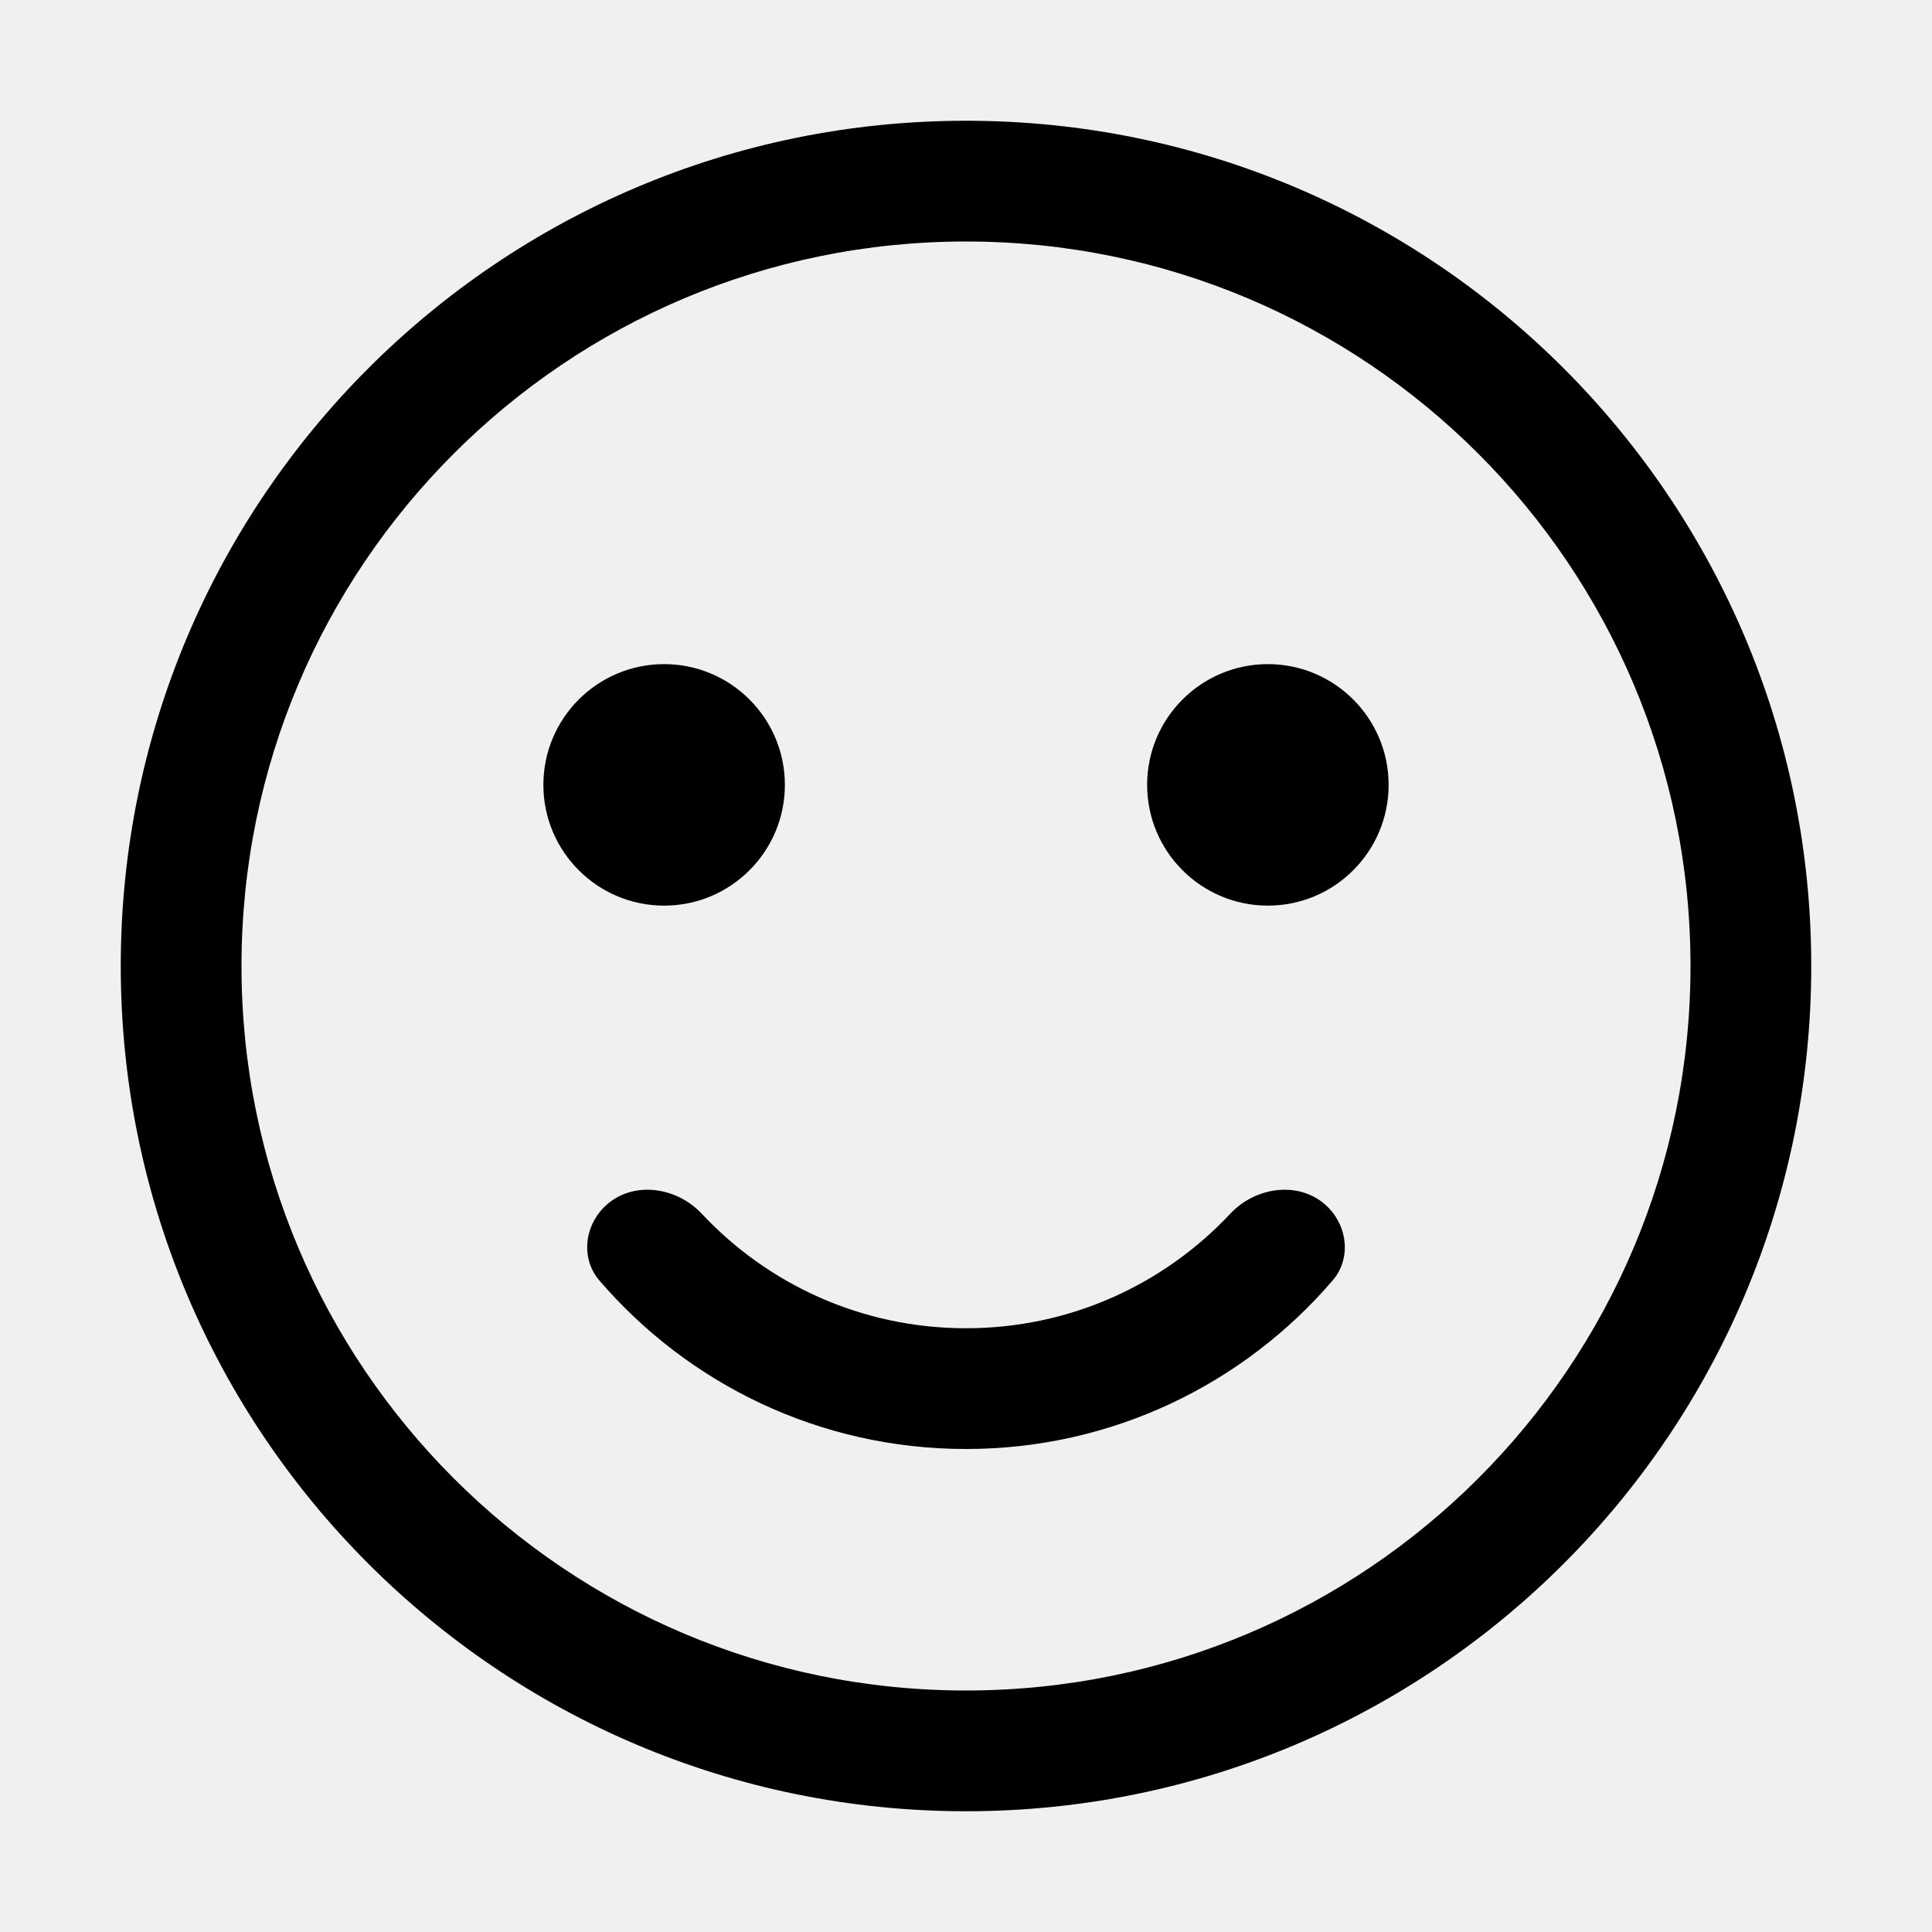
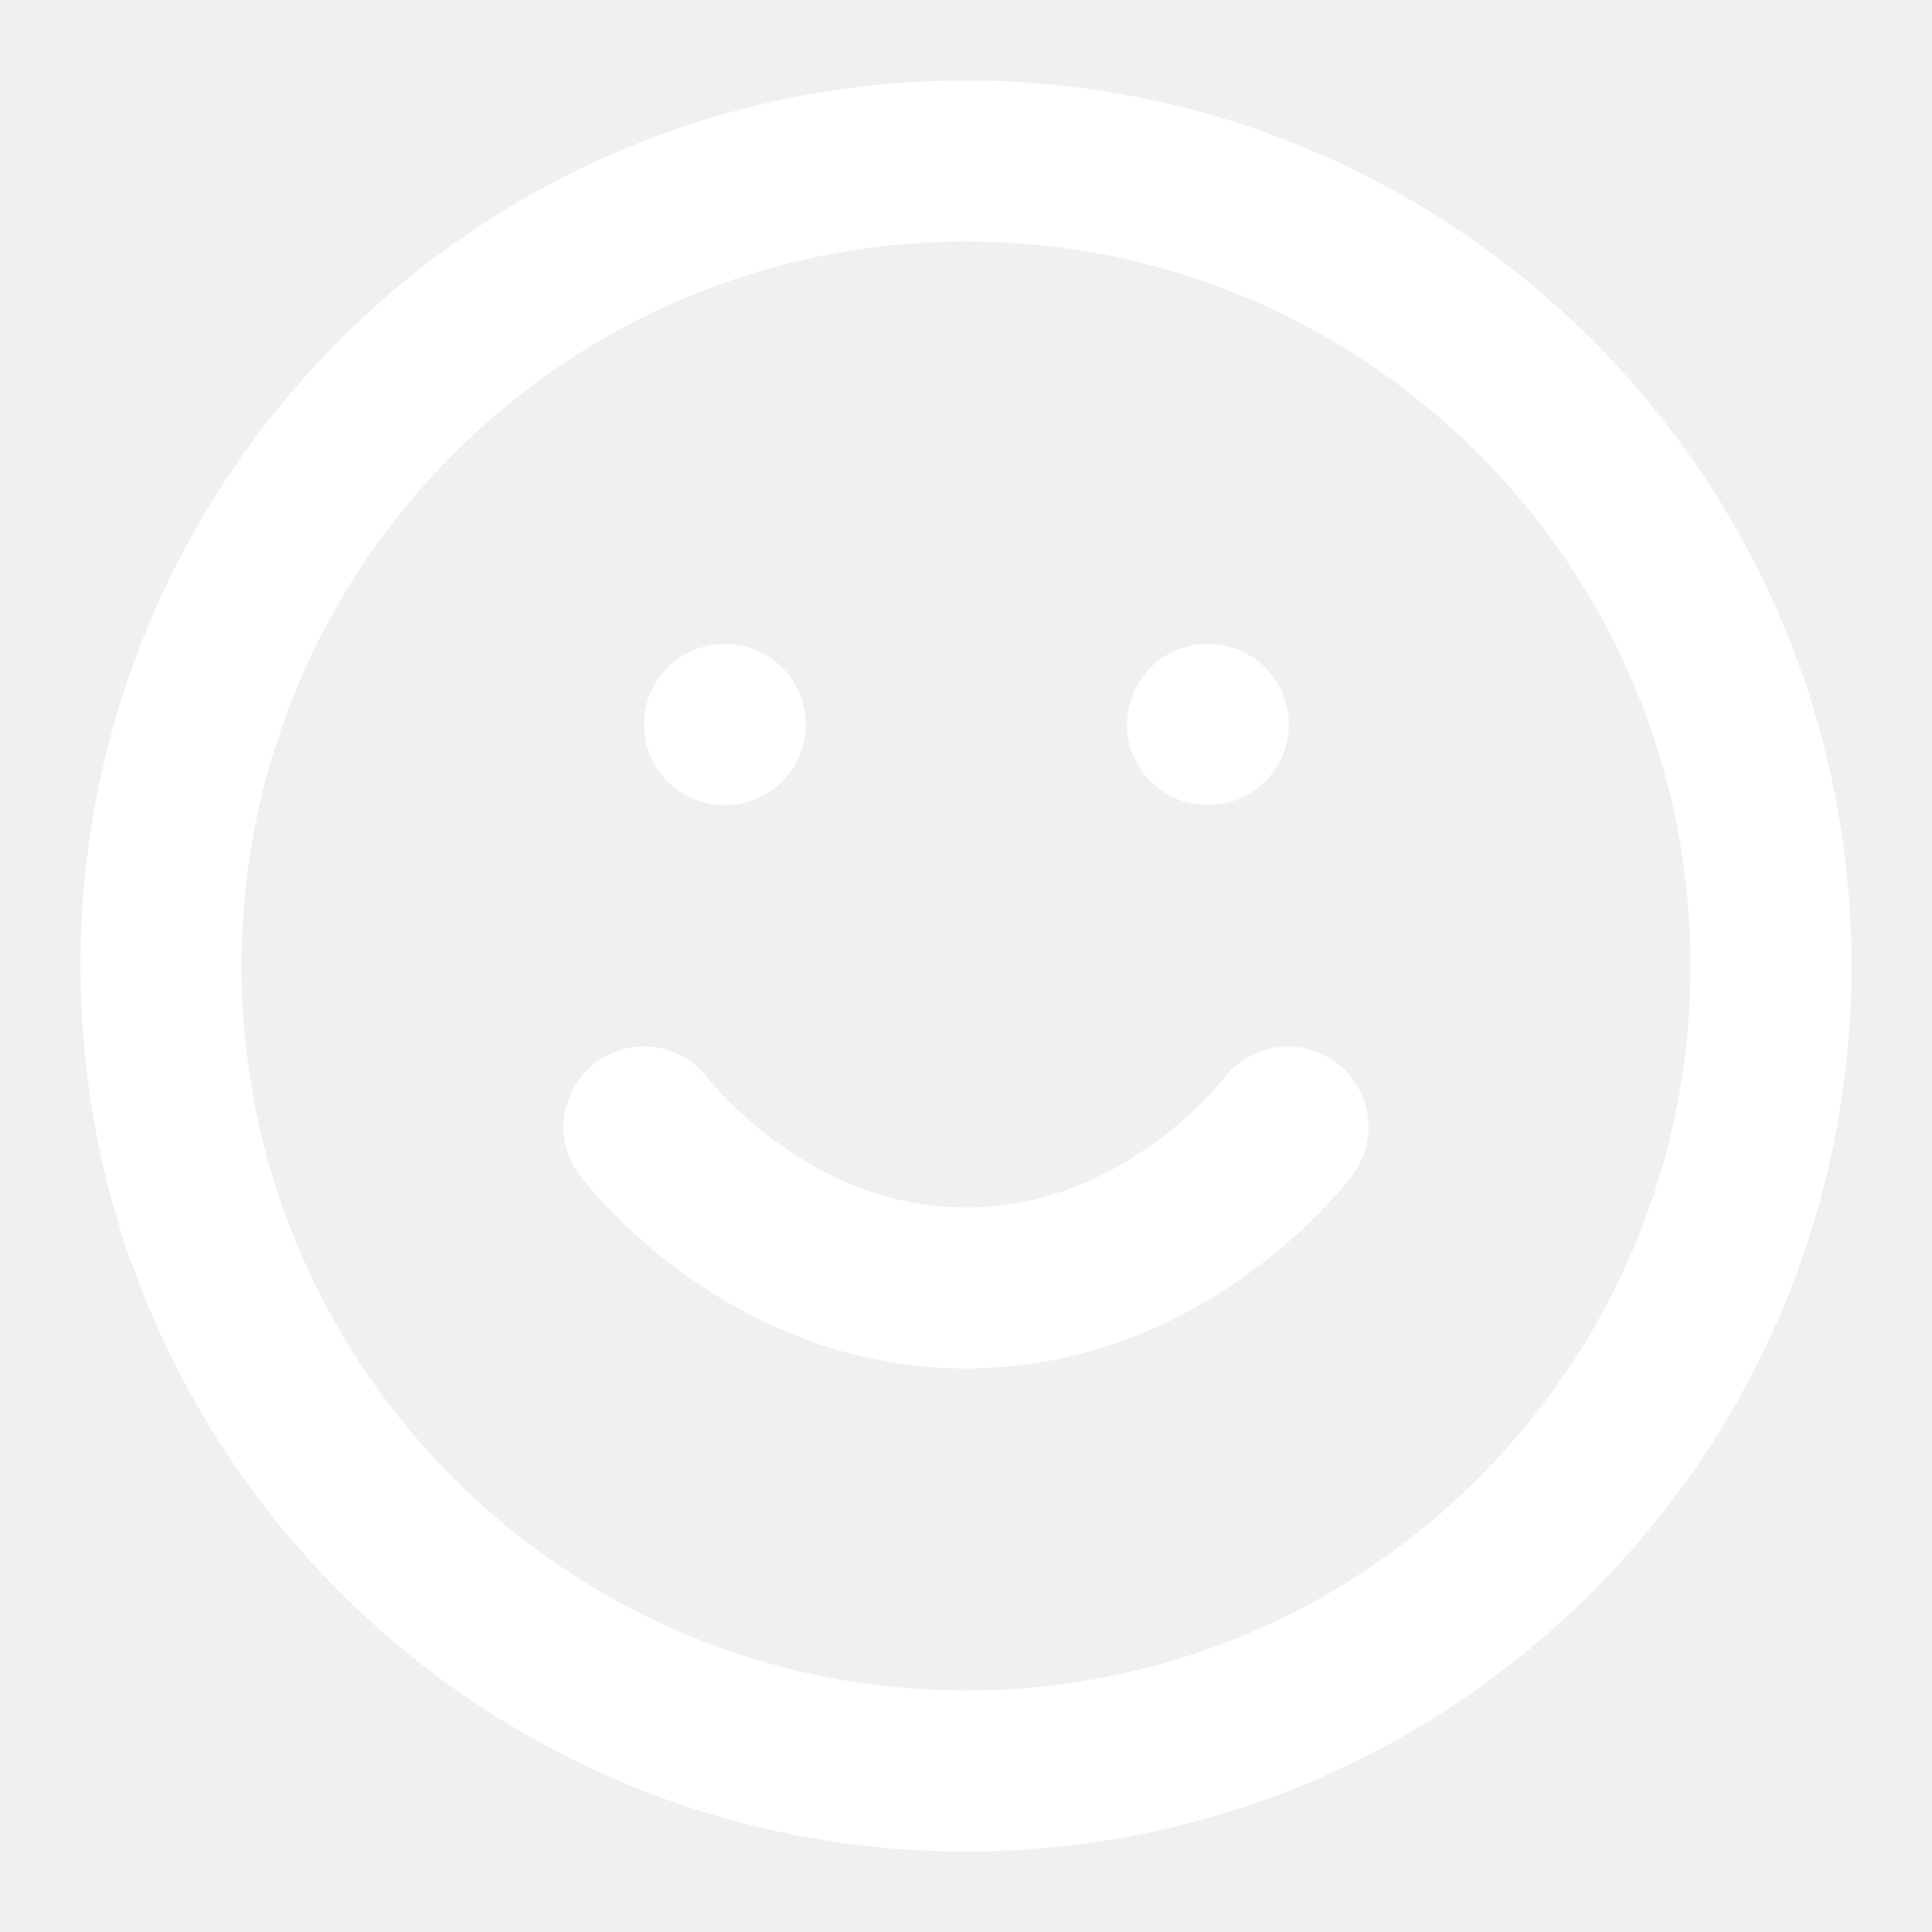
- <svg xmlns="http://www.w3.org/2000/svg" width="24" height="24" viewBox="0 0 24 24">
-   <path d="M16.496 14.996C16.745 15.245 16.783 15.64 16.554 15.907C15.453 17.189 13.821 18 12 18C10.179 18 8.547 17.189 7.446 15.907C7.217 15.64 7.255 15.245 7.504 14.996C7.837 14.663 8.394 14.733 8.716 15.076C9.537 15.953 10.704 16.5 12 16.5C13.296 16.5 14.463 15.953 15.284 15.076C15.606 14.733 16.163 14.663 16.496 14.996Z" />
-   <path d="M9.75 9.75C9.75 10.578 9.078 11.25 8.25 11.25C7.422 11.25 6.75 10.578 6.75 9.75C6.75 8.922 7.422 8.25 8.25 8.25C9.078 8.25 9.75 8.922 9.75 9.75Z" />
-   <path d="M15.75 11.25C16.578 11.25 17.25 10.578 17.25 9.75C17.25 8.922 16.578 8.25 15.75 8.25C14.922 8.25 14.25 8.922 14.25 9.75C14.25 10.578 14.922 11.25 15.75 11.25Z" />
-   <path fill-rule="evenodd" clip-rule="evenodd" d="M22.5 12C22.5 17.799 17.799 22.5 12 22.5C6.201 22.5 1.5 17.799 1.5 12C1.5 6.201 6.201 1.5 12 1.5C17.799 1.5 22.5 6.201 22.5 12ZM21 12C21 16.971 16.971 21 12 21C7.029 21 3 16.971 3 12C3 7.029 7.029 3 12 3C16.971 3 21 7.029 21 12Z" />
+ <svg xmlns="http://www.w3.org/2000/svg" width="24" height="24" viewBox="0 0 24 24" fill="none">
+   <path d="M12 22C17.523 22 22 17.523 22 12C22 6.477 17.523 2 12 2C6.477 2 2 6.477 2 12C2 17.523 6.477 22 12 22Z" stroke="white" stroke-width="2" stroke-linecap="round" stroke-linejoin="round" />
+   <path d="M8 14C8 14 9.5 16 12 16C14.5 16 16 14 16 14M9 9H9.01M15 9H15.01" stroke="white" stroke-width="2" stroke-linecap="round" stroke-linejoin="round" />
</svg>
